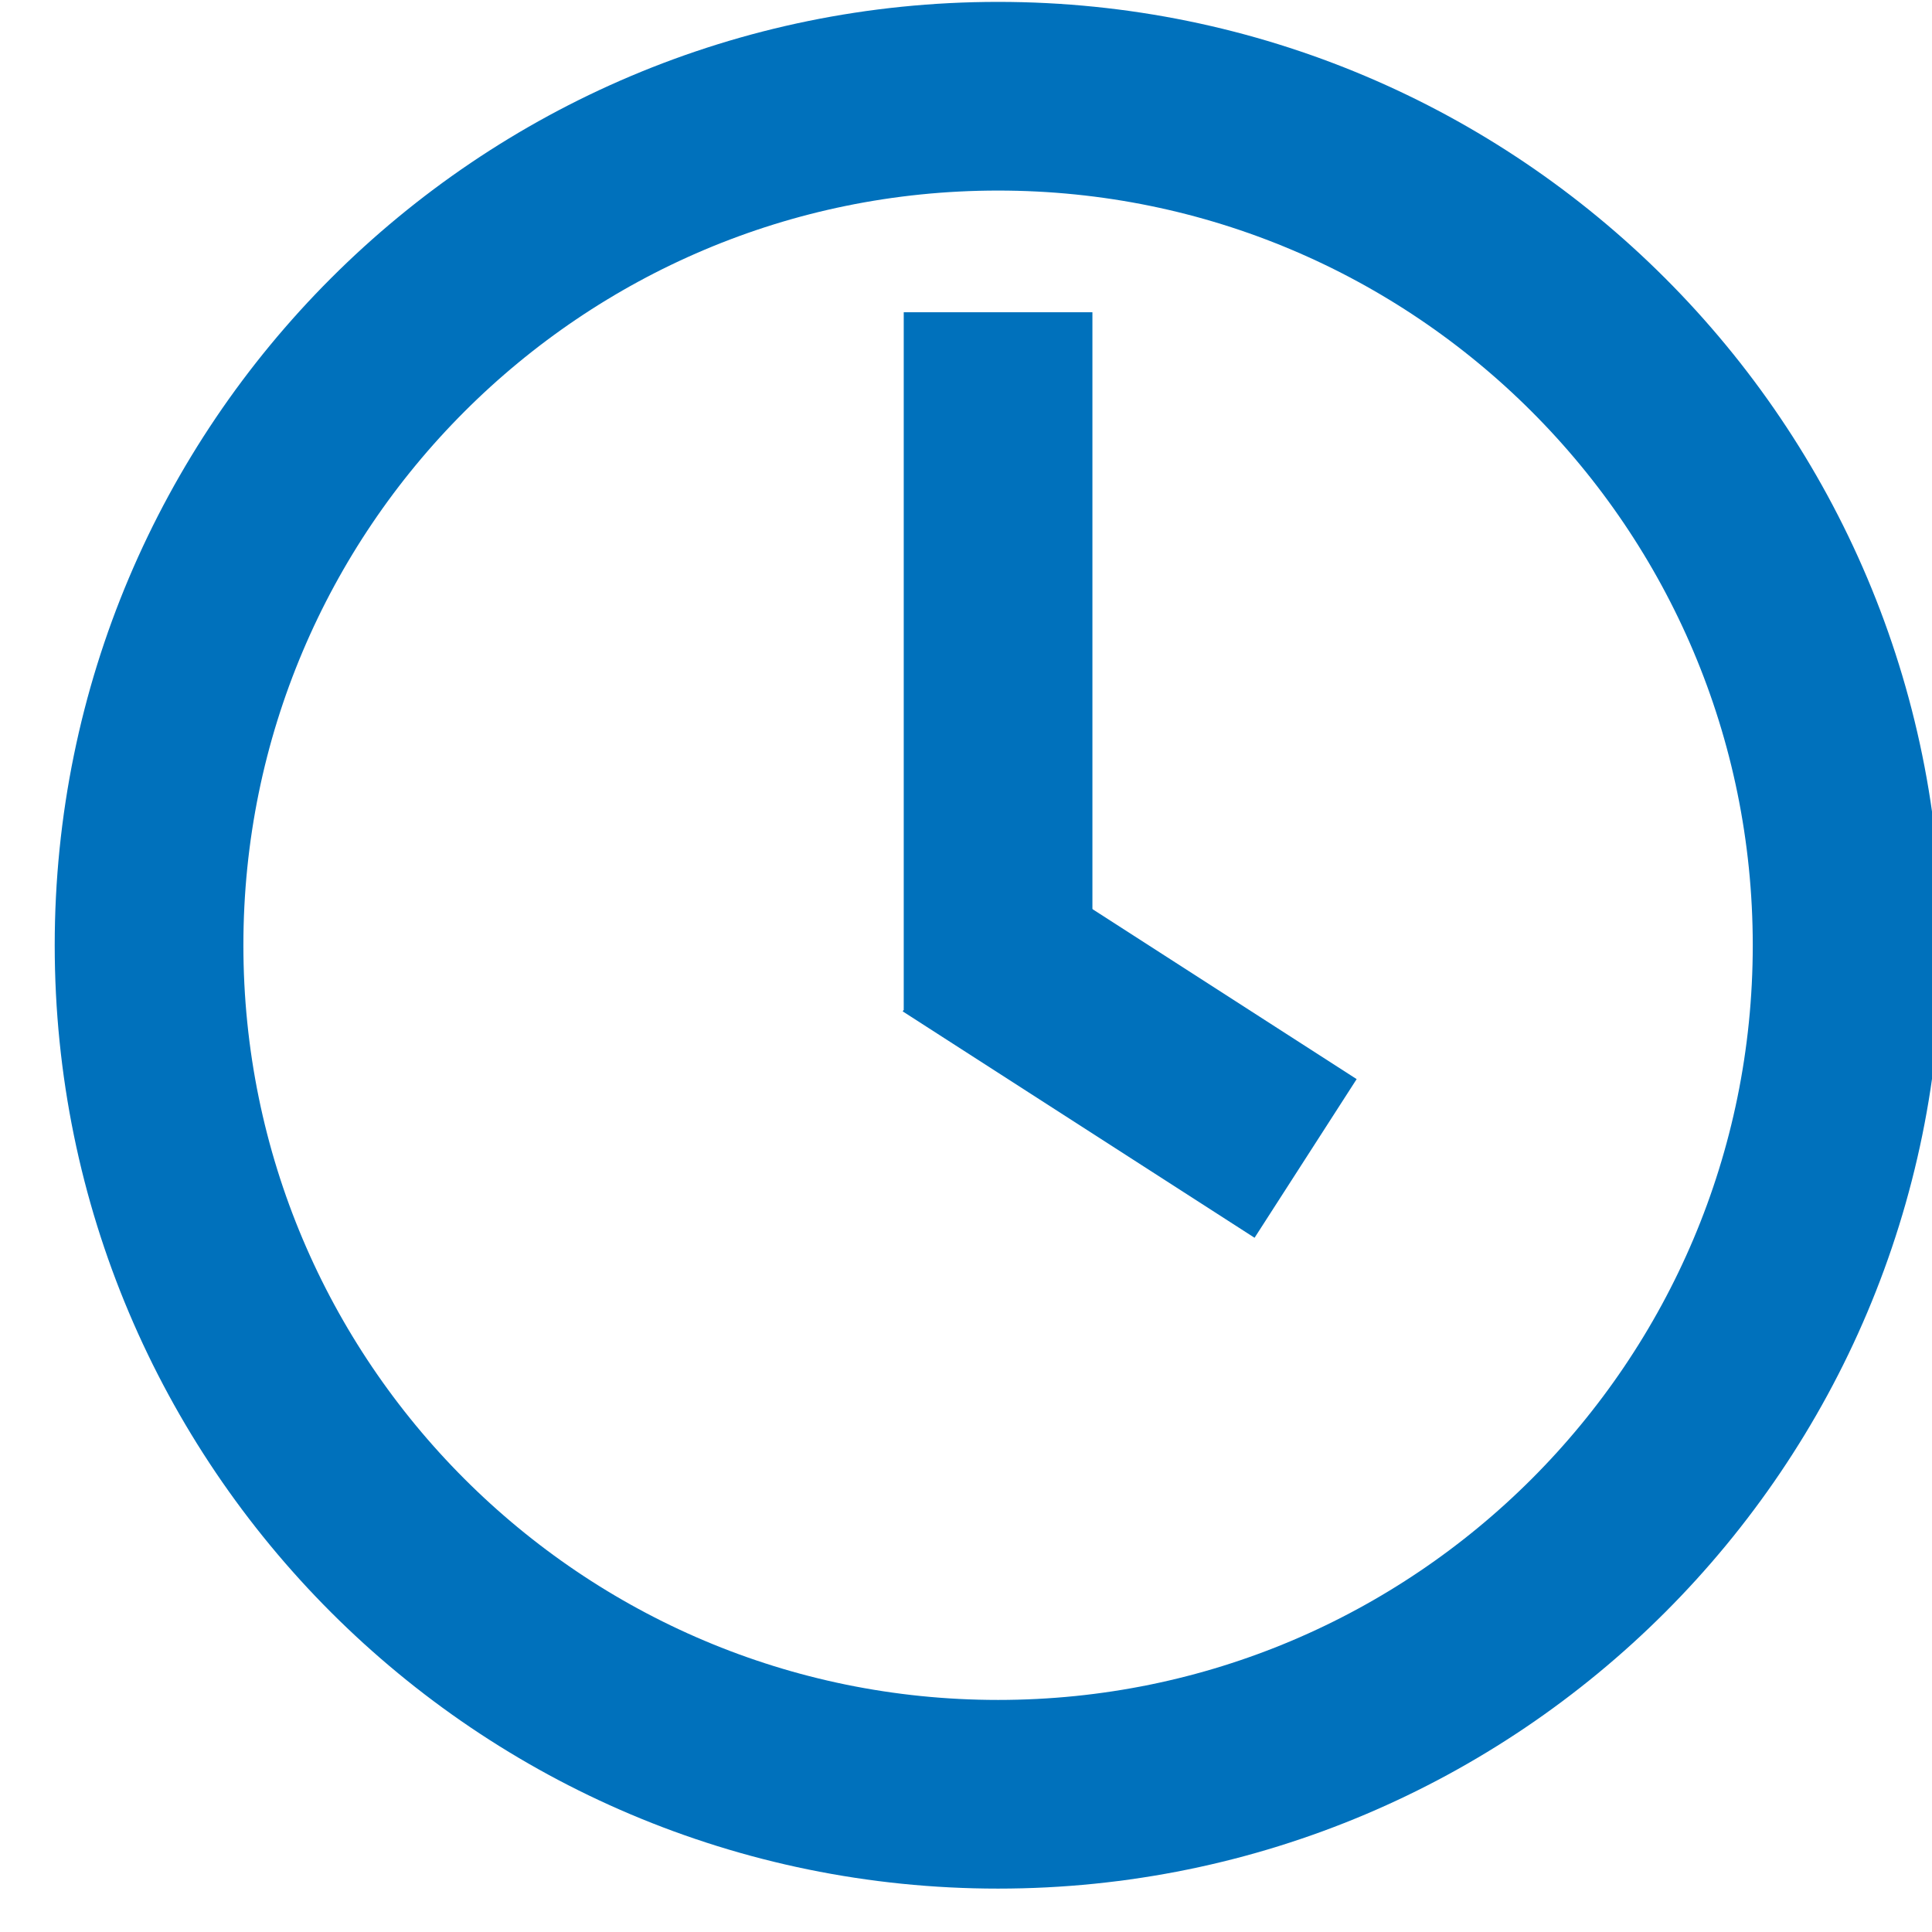
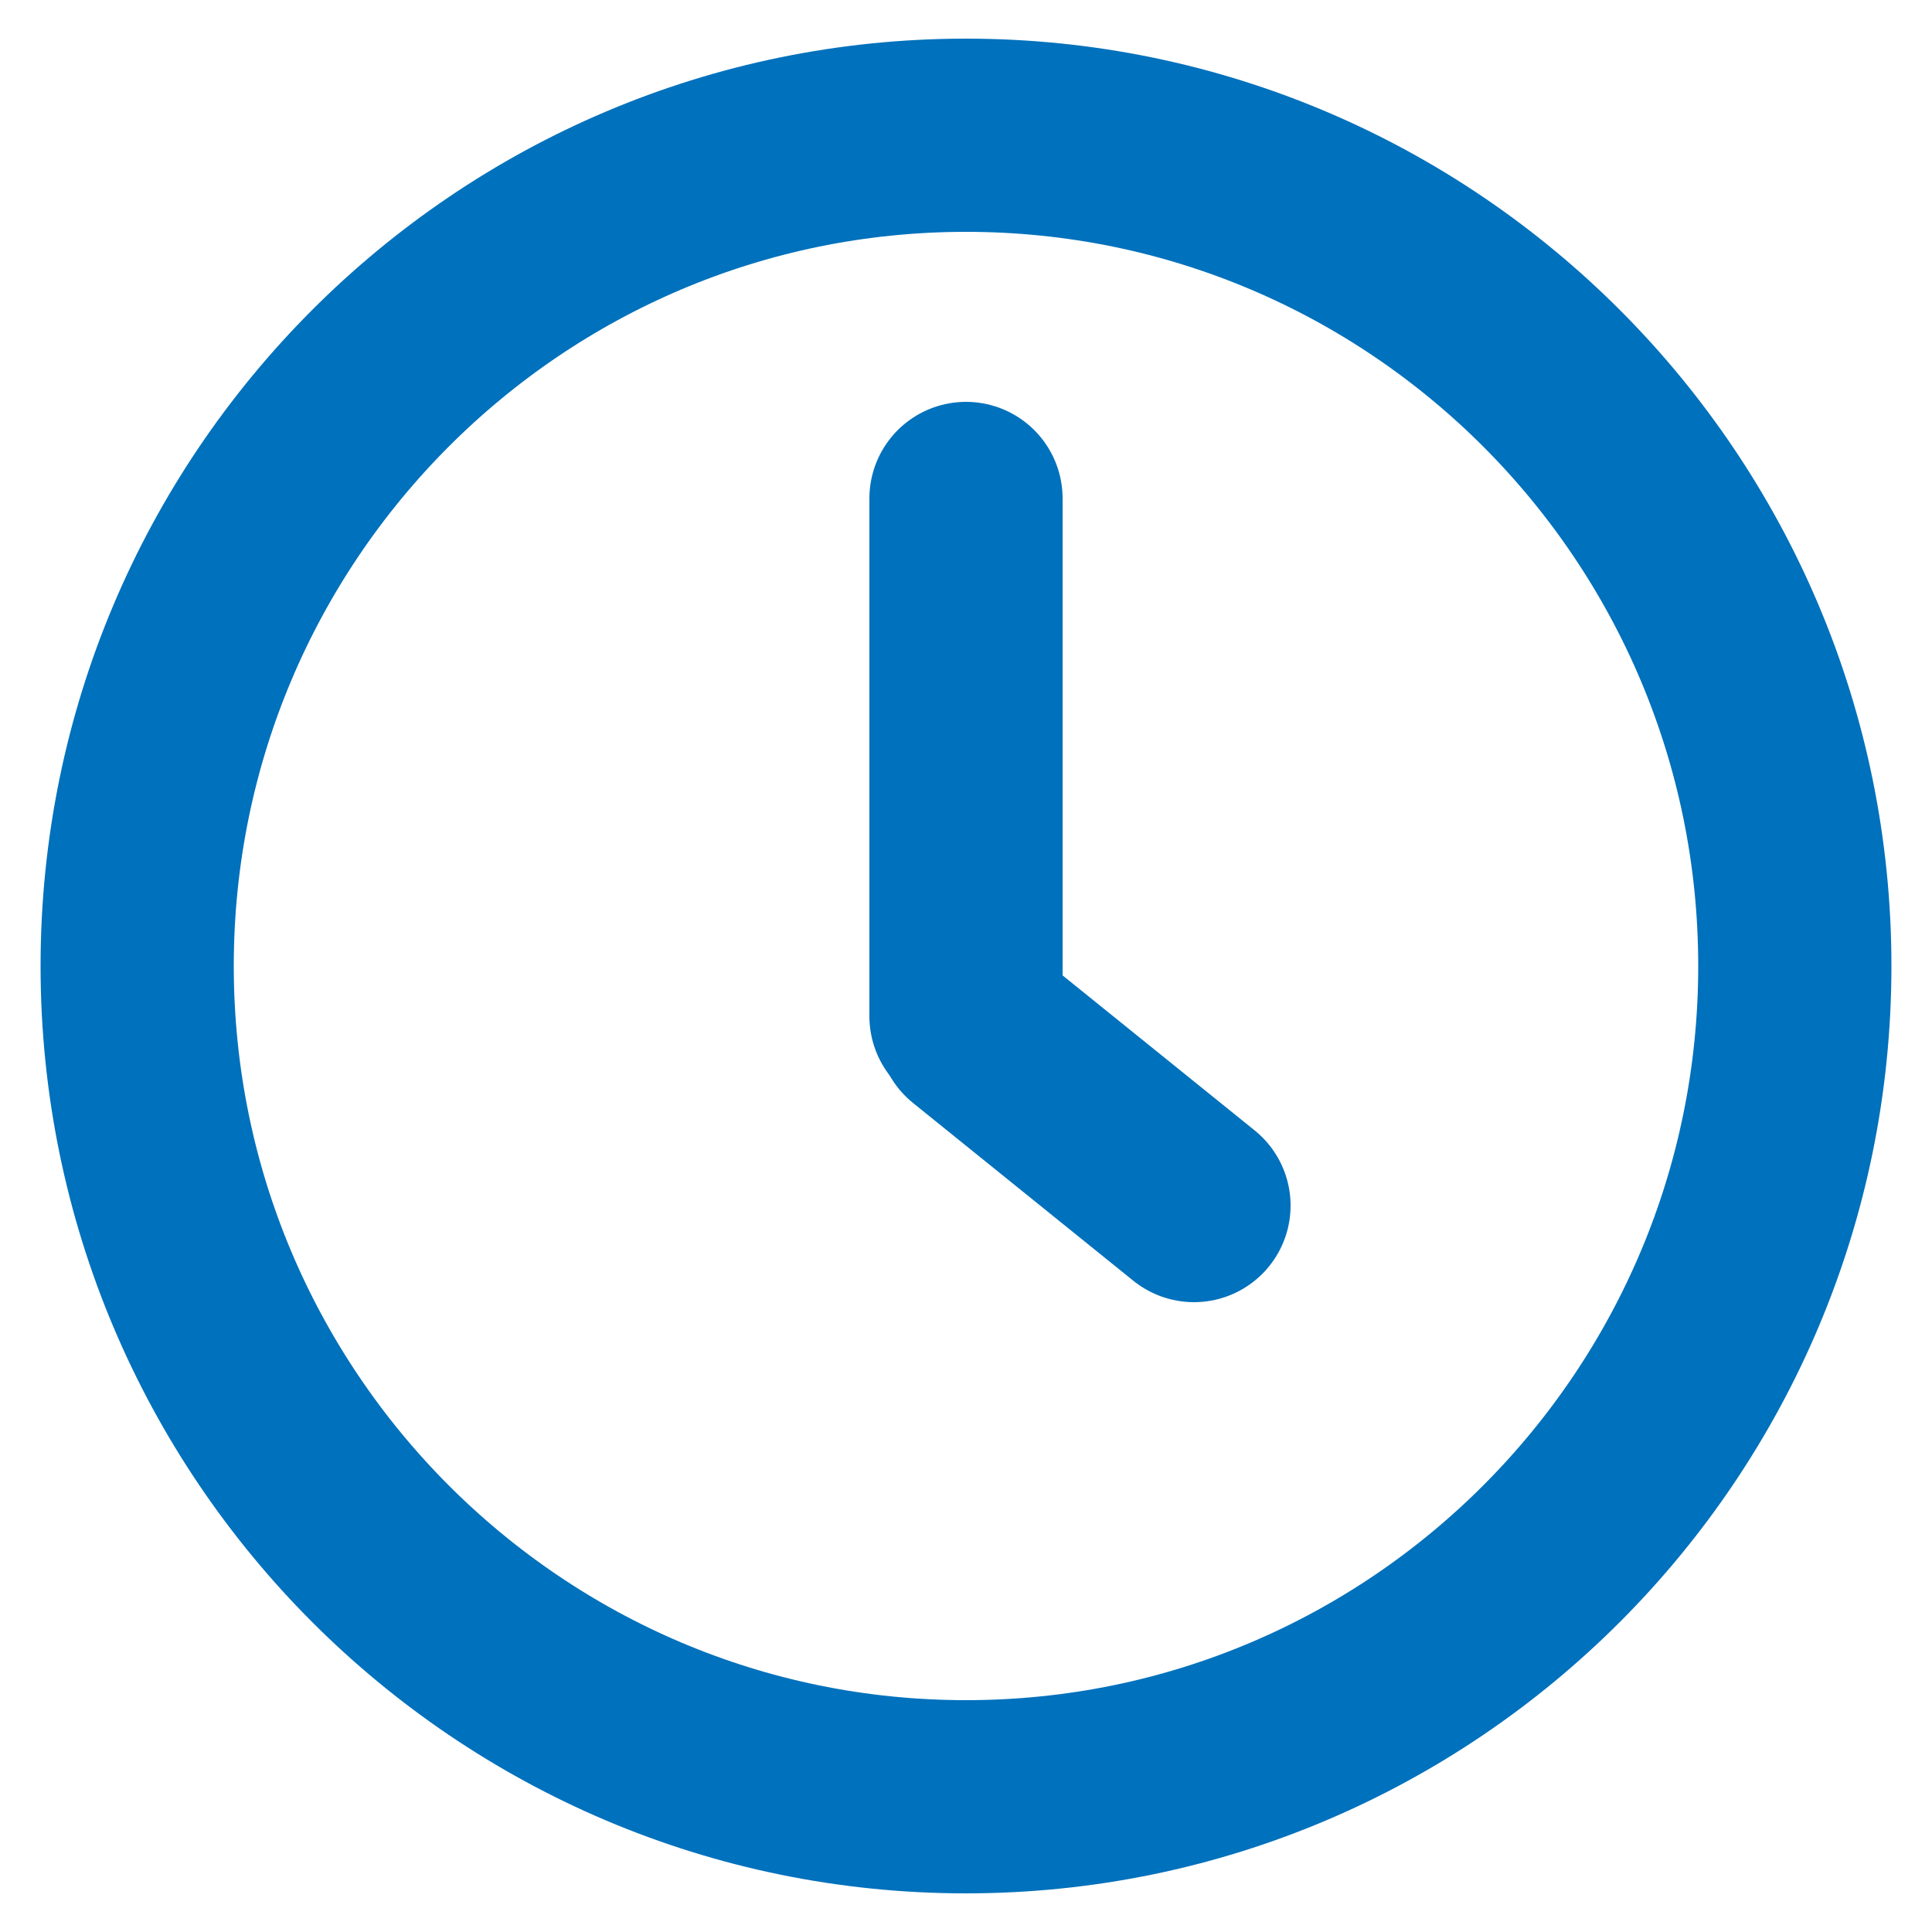
- <svg xmlns="http://www.w3.org/2000/svg" version="1.1" x="0px" y="0px" width="2048px" height="2048px" viewBox="0 0 2048 2048" style="enable-background:new 0 0 2048 2048;" xml:space="preserve">
-   <g id="circle">
-     <circle style="fill:none;stroke:#0071bc;stroke-width:200;stroke-miterlimit:10;" cx="1058" cy="1002" r="900" />
-   </g>
-   <g id="clock">
-     <line style="fill:none;stroke:#0071bc;stroke-width:200;stroke-miterlimit:10;" x1="1058" y1="1070" x2="1058" y2="331" />
-     <line style="fill:none;stroke:#0071bc;stroke-width:200;stroke-miterlimit:10;" x1="1011" y1="988" x2="1384" y2="1228" />
+ <svg xmlns="http://www.w3.org/2000/svg" style="isolation:isolate" viewBox="0 0 500 500" width="500" height="500">
+   <defs>
+     <clipPath id="_clipPath_4b80fjiKDWoiZAubmnftQpjl1v69hucD">
+       <rect width="500" height="500" />
+     </clipPath>
+   </defs>
+   <g clip-path="url(#_clipPath_4b80fjiKDWoiZAubmnftQpjl1v69hucD)">
+     <path d=" M 35.5 250 C 35.5 131.338 131.614 35 250 35 C 368.386 35 464.5 131.338 464.5 250 C 464.5 368.662 368.386 465 250 465 C 131.614 465 35.5 368.662 35.5 250 Z " fill="none" vector-effect="non-scaling-stroke" stroke-width="50" stroke="rgb(0,113,188)" stroke-linejoin="miter" stroke-linecap="square" stroke-miterlimit="3" />
+     <line x1="250" y1="129" x2="250" y2="263" vector-effect="non-scaling-stroke" stroke-width="50" stroke="rgb(0,113,188)" stroke-linejoin="miter" stroke-linecap="round" stroke-miterlimit="3" />
+     <line x1="252" y1="266" x2="309" y2="312" vector-effect="non-scaling-stroke" stroke-width="50" stroke="rgb(0,113,188)" stroke-linejoin="miter" stroke-linecap="round" stroke-miterlimit="3" />
  </g>
</svg>
